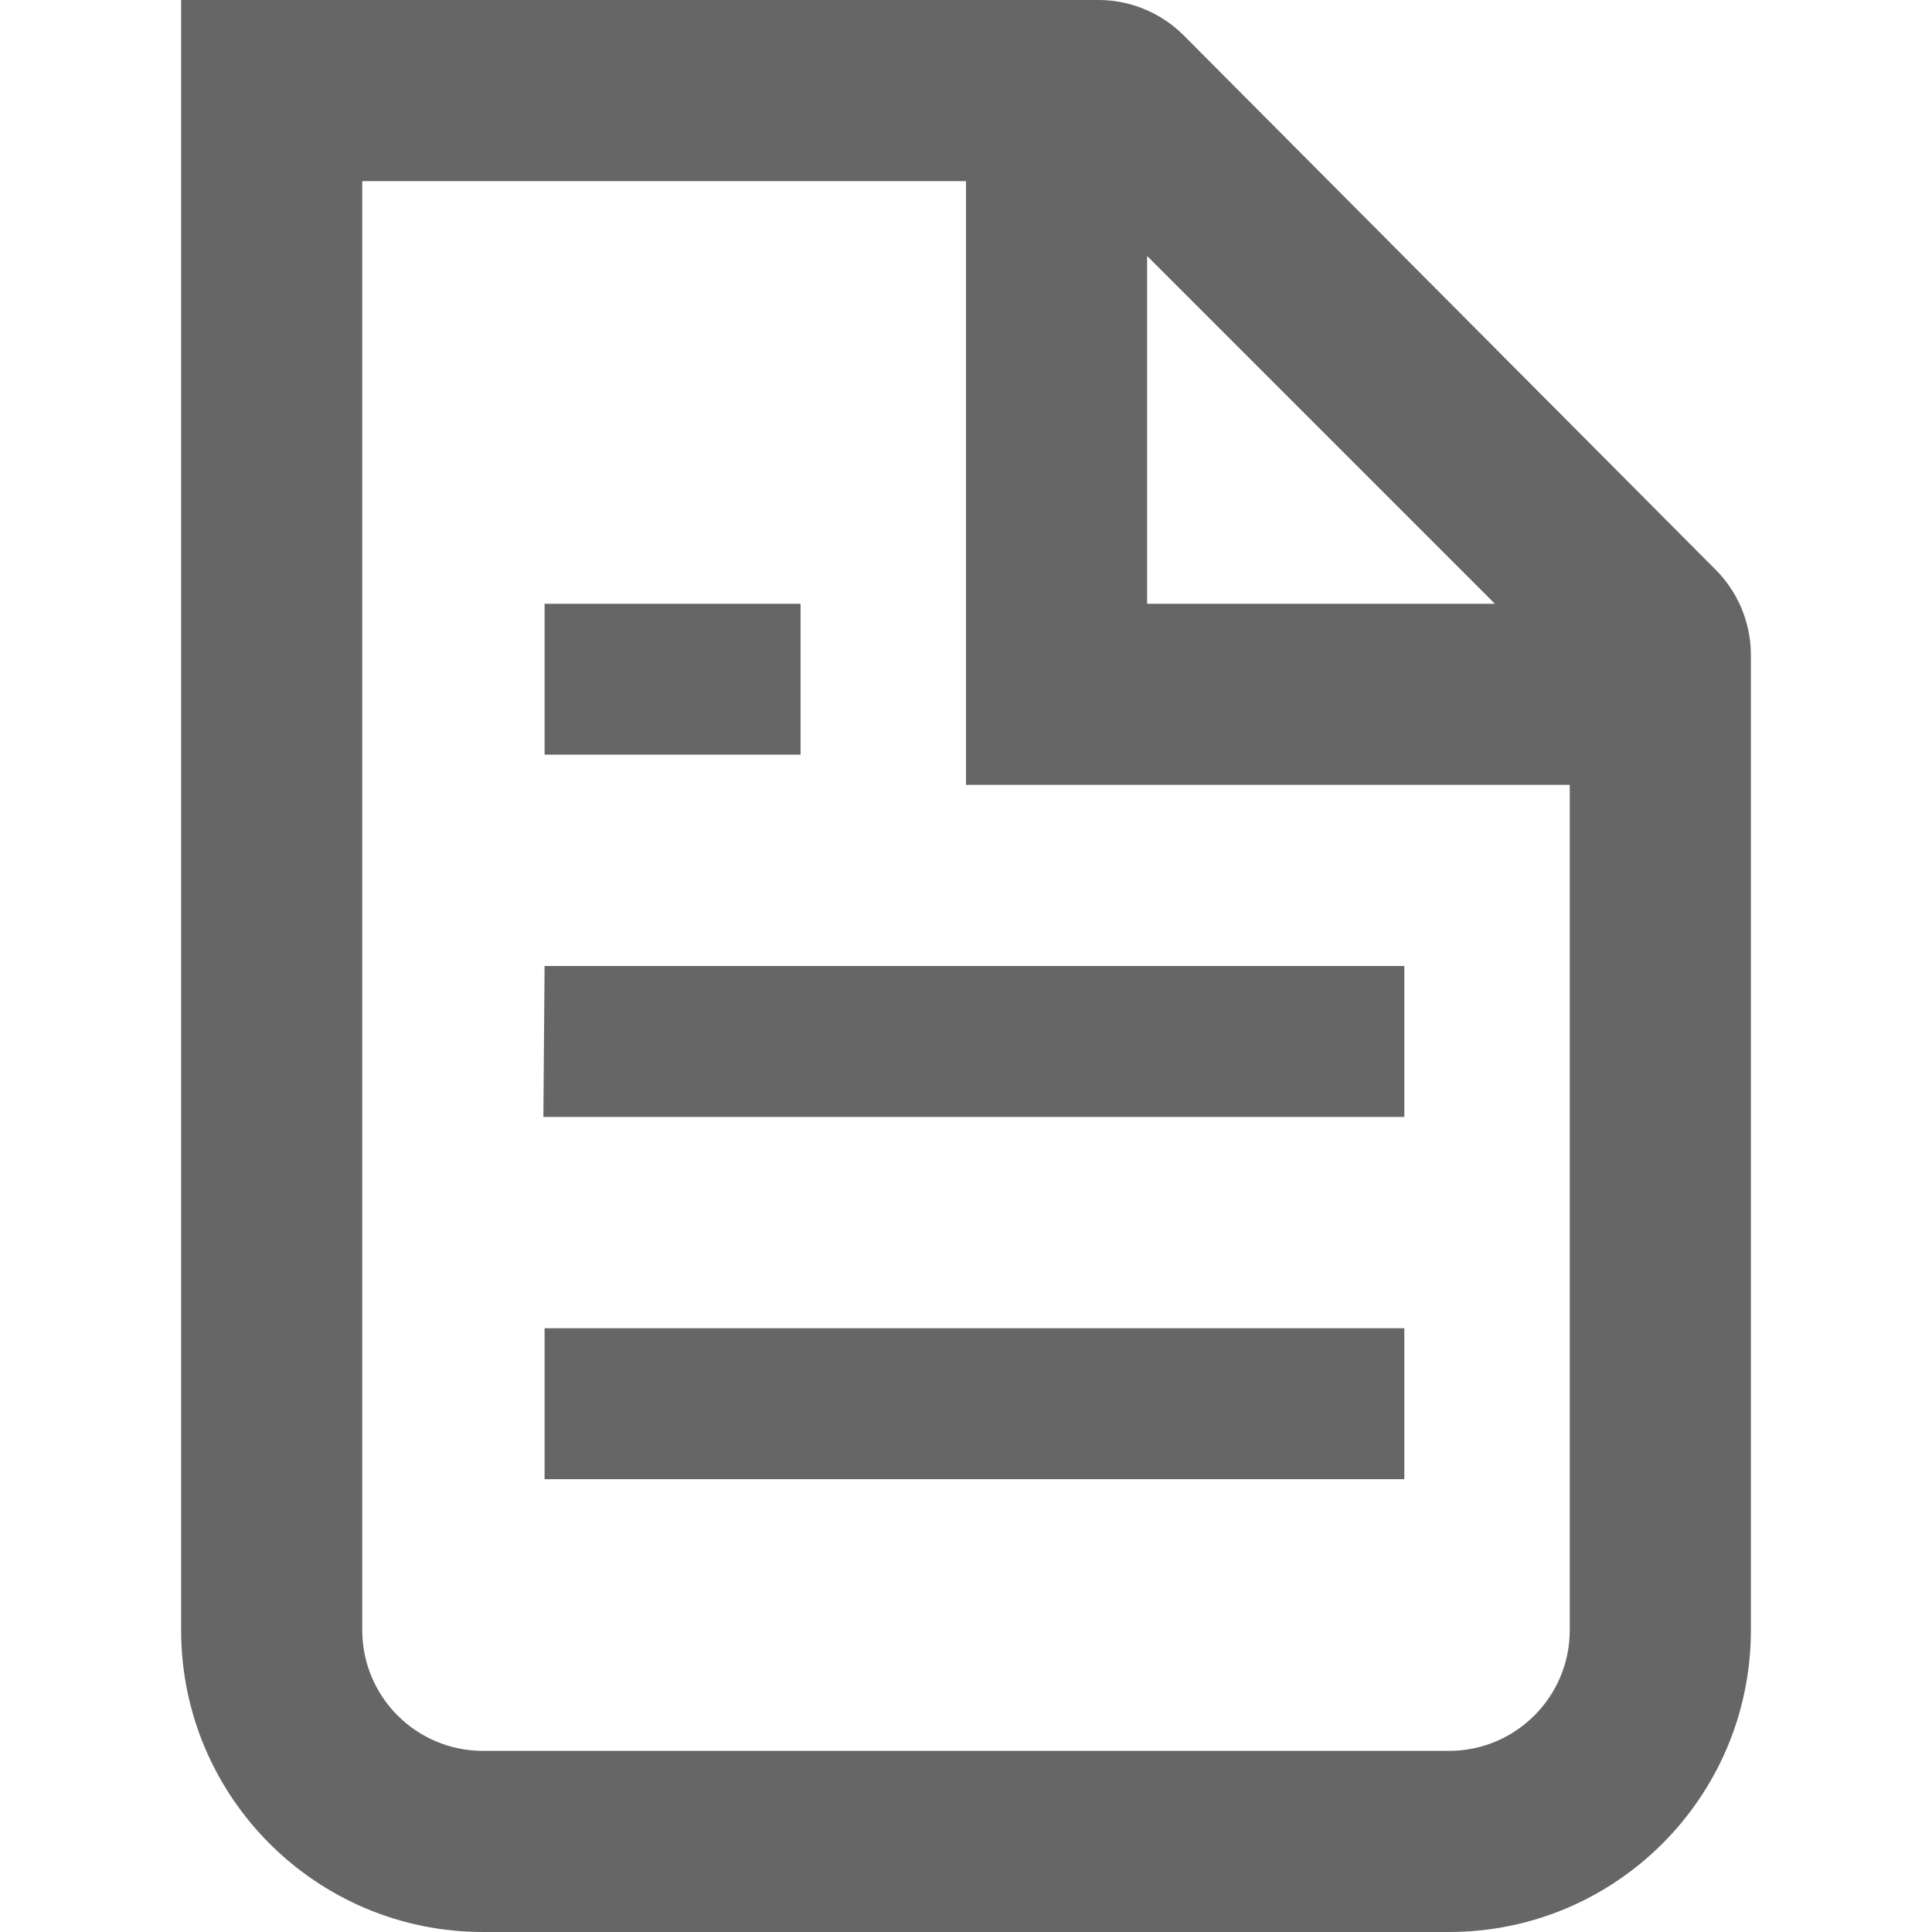
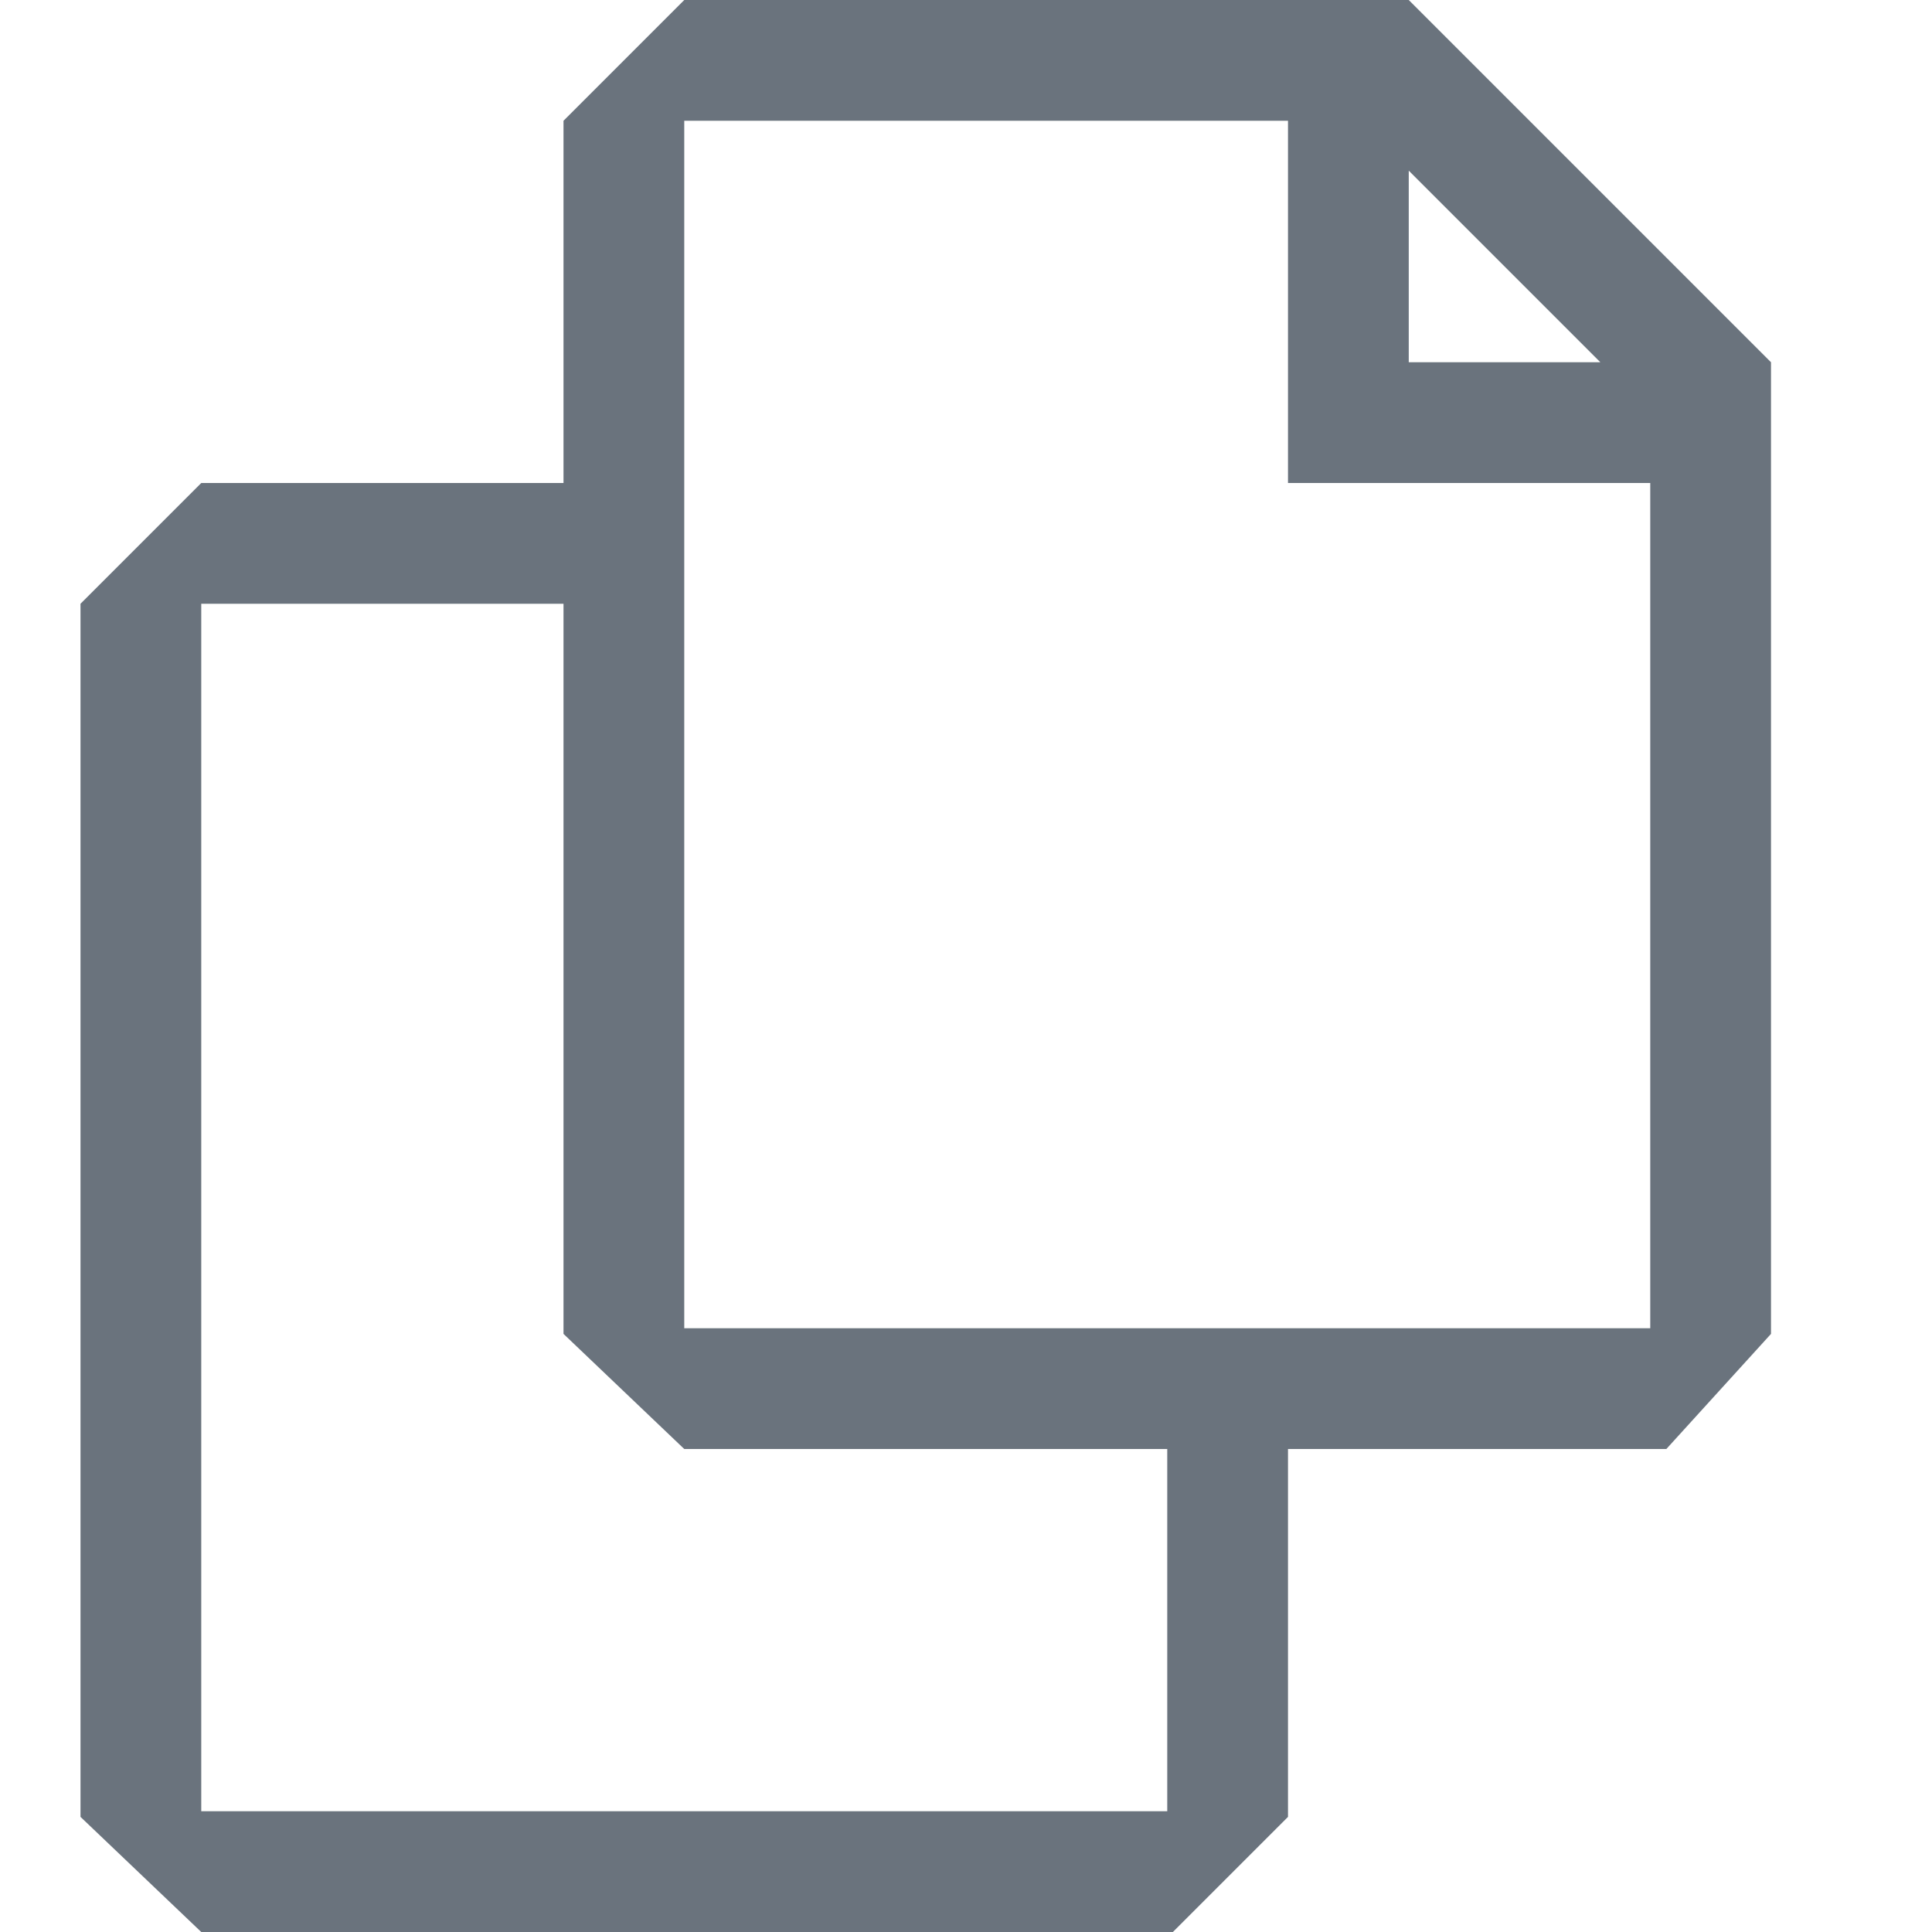
- <svg xmlns="http://www.w3.org/2000/svg" fill="none" viewBox="0 0 16 16">
-   <path d="M14.5 13.5V5.41a1 1 0 0 0-.3-.7L9.8.29A1 1 0 0 0 9.08 0H1.5v13.5A2.5 2.5 0 0 0 4 16h8a2.5 2.5 0 0 0 2.5-2.5m-1.5 0v-7H8v-5H3v12a1 1 0 0 0 1 1h8a1 1 0 0 0 1-1M9.5 5V2.12L12.38 5zM5.13 5h-.62v1.25h2.12V5zm-.62 3h7.12v1.25H4.5zm.62 3h-.62v1.25h7.12V11z" clip-rule="evenodd" fill="#666" fill-rule="evenodd" />
+ <svg xmlns="http://www.w3.org/2000/svg" width="24" height="24" viewBox="0 0 24 24" fill=" rgb(106, 115, 125)" class="Sidebar_icon__czDJe">
+   <path d="M17.5 0h-9L7 1.5V6H2.5L1 7.5v15.07L2.5 24h12.07L16 22.57V18h4.7l1.3-1.43V4.5L17.5 0zm0 2.12l2.38 2.38H17.5V2.12zm-3 20.38h-12v-15H7v9.07L8.5 18h6v4.5zm6-6h-12v-15H16V6h4.5v10.5z" />
</svg>
